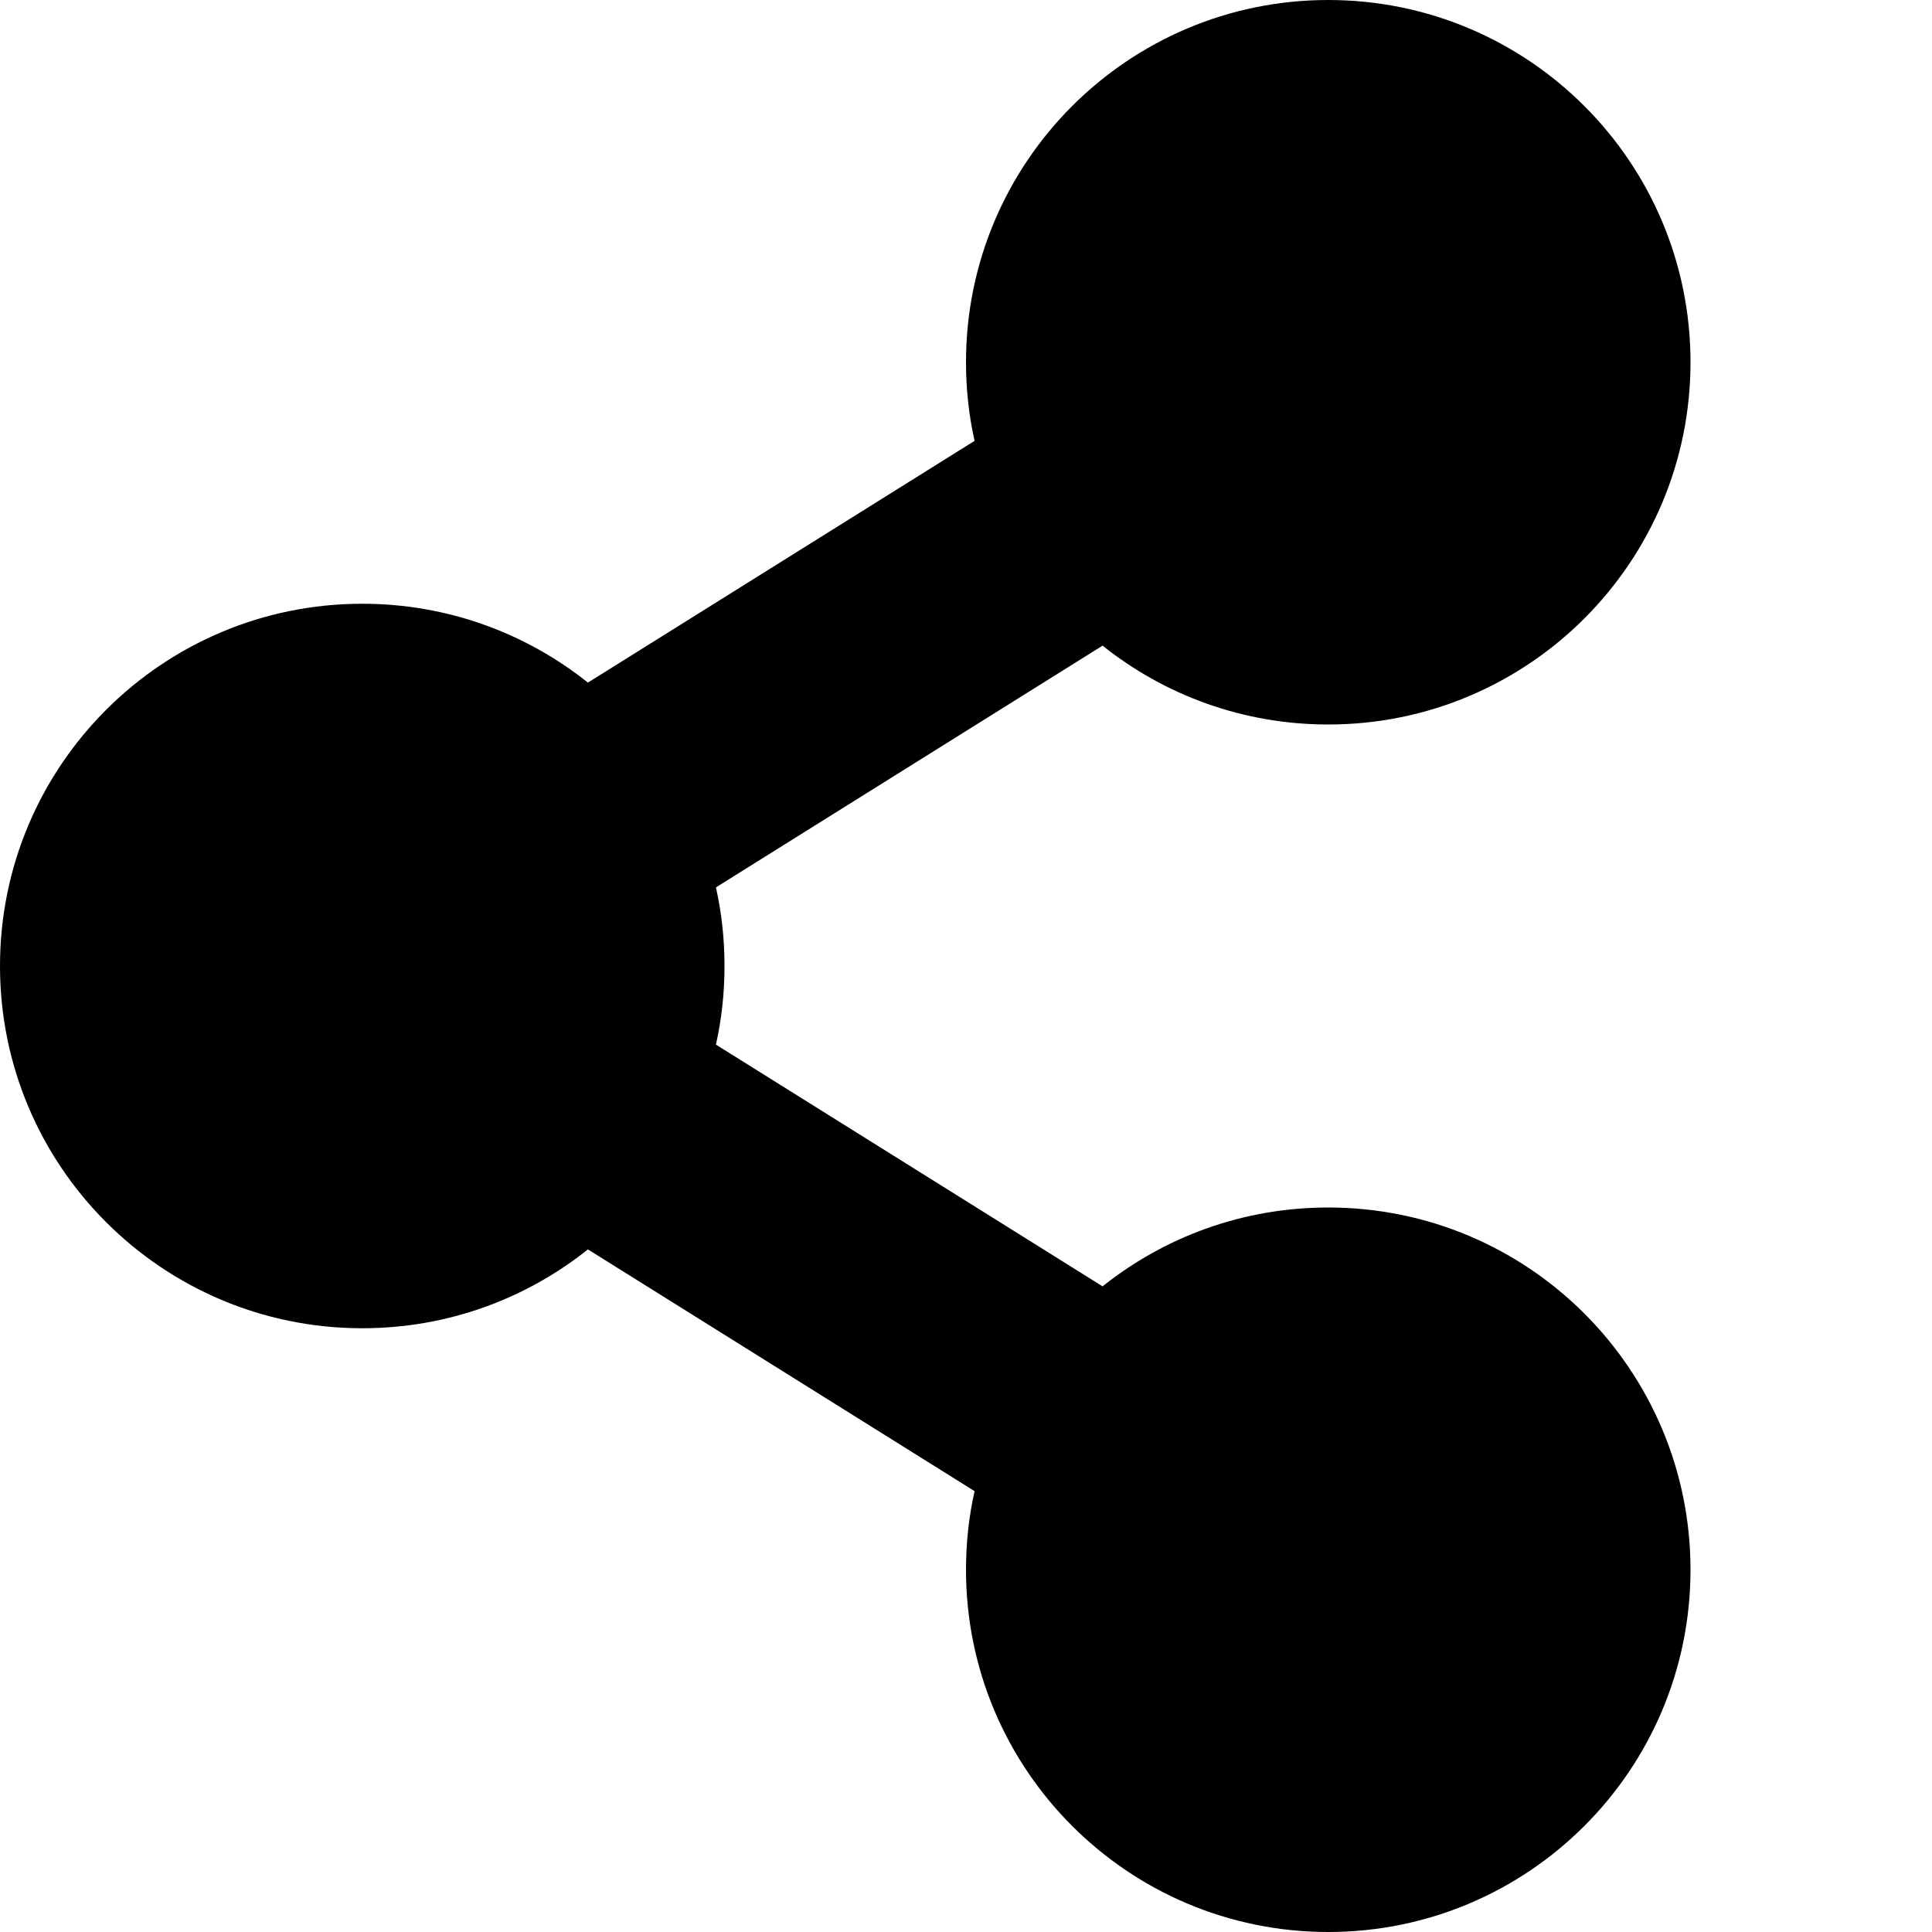
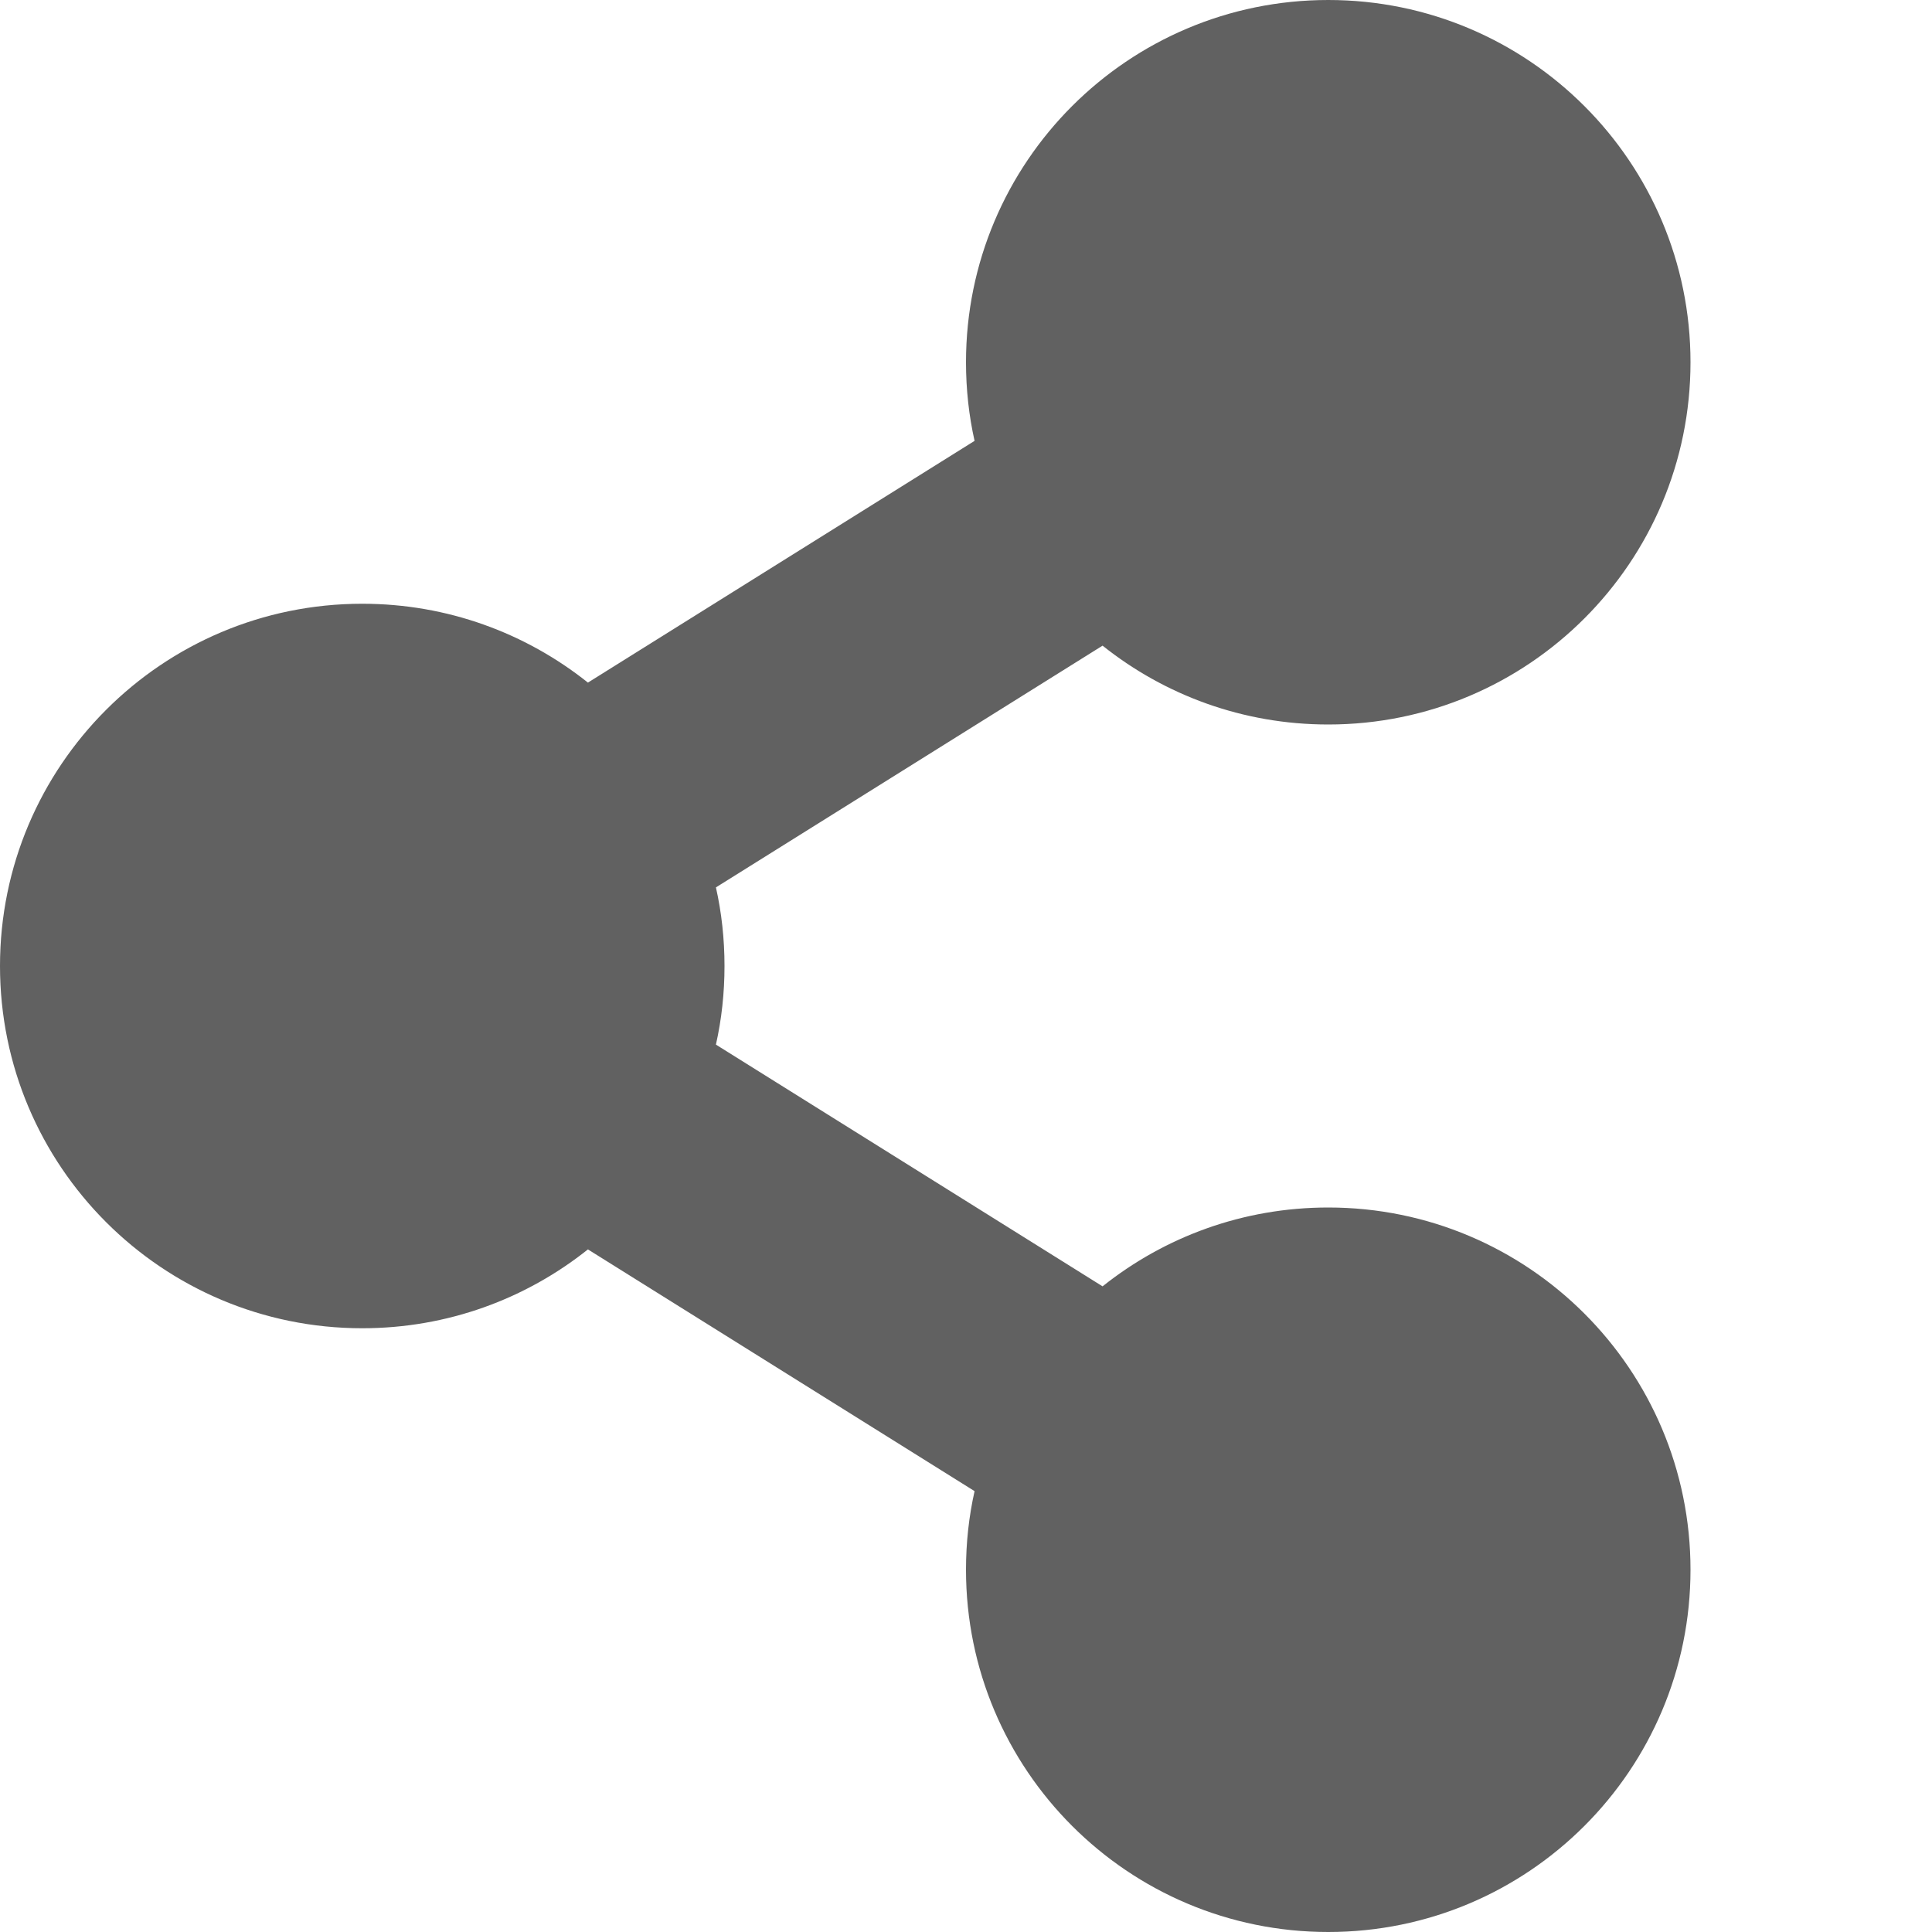
<svg xmlns="http://www.w3.org/2000/svg" width="800px" height="800px" viewBox="0 0 16 16" fill="none">
-   <path d="M11 6C12.657 6 14 4.657 14 3C14 1.343 12.657 0 11 0C9.343 0 8 1.343 8 3C8 3.224 8.024 3.442 8.071 3.651L4.869 5.653C4.356 5.244 3.707 5 3 5C1.343 5 0 6.343 0 8C0 9.657 1.343 11 3 11C3.707 11 4.356 10.756 4.869 10.347L8.071 12.349C8.024 12.558 8 12.776 8 13C8 14.657 9.343 16 11 16C12.657 16 14 14.657 14 13C14 11.343 12.657 10 11 10C10.293 10 9.644 10.244 9.131 10.653L5.929 8.651C5.976 8.442 6 8.224 6 8C6 7.776 5.976 7.558 5.929 7.349L9.131 5.347C9.644 5.756 10.293 6 11 6Z" fill="#000000" />
+   <path d="M11 6C12.657 6 14 4.657 14 3C14 1.343 12.657 0 11 0C9.343 0 8 1.343 8 3C8 3.224 8.024 3.442 8.071 3.651L4.869 5.653C4.356 5.244 3.707 5 3 5C1.343 5 0 6.343 0 8C0 9.657 1.343 11 3 11C3.707 11 4.356 10.756 4.869 10.347L8.071 12.349C8.024 12.558 8 12.776 8 13C8 14.657 9.343 16 11 16C12.657 16 14 14.657 14 13C14 11.343 12.657 10 11 10C10.293 10 9.644 10.244 9.131 10.653L5.929 8.651C5.976 8.442 6 8.224 6 8C6 7.776 5.976 7.558 5.929 7.349L9.131 5.347C9.644 5.756 10.293 6 11 6Z" fill="#616161" />
</svg>
